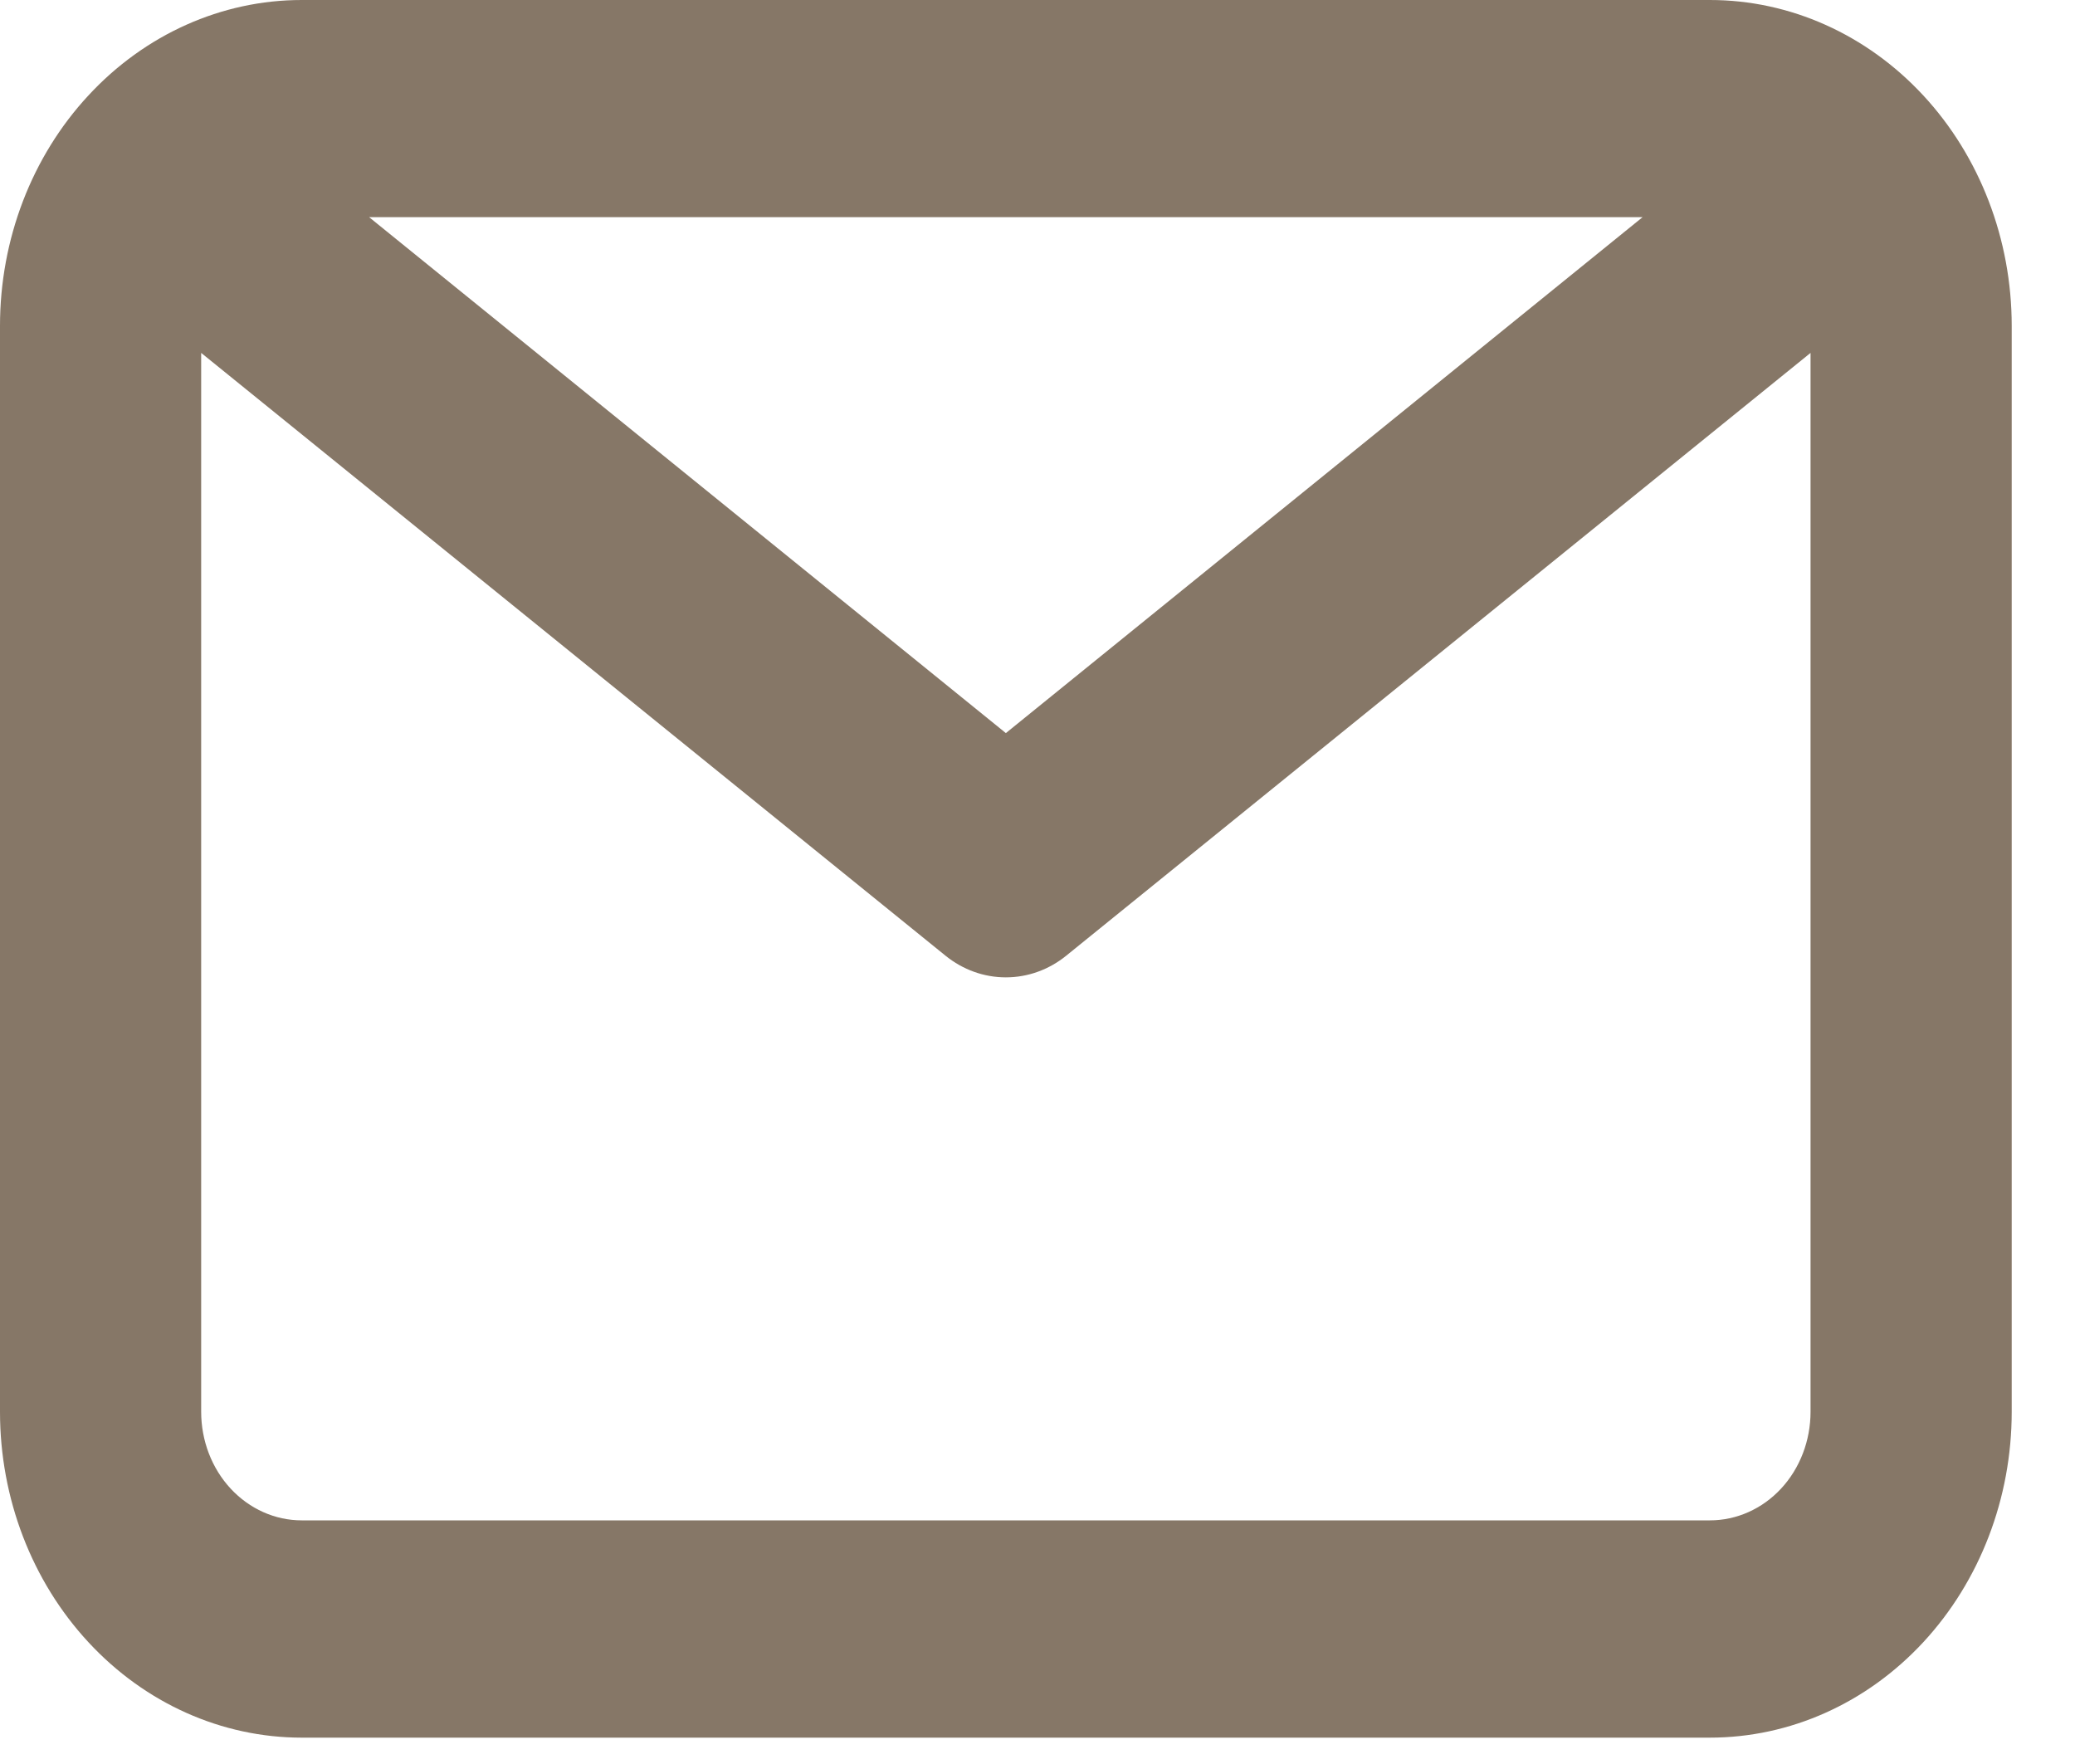
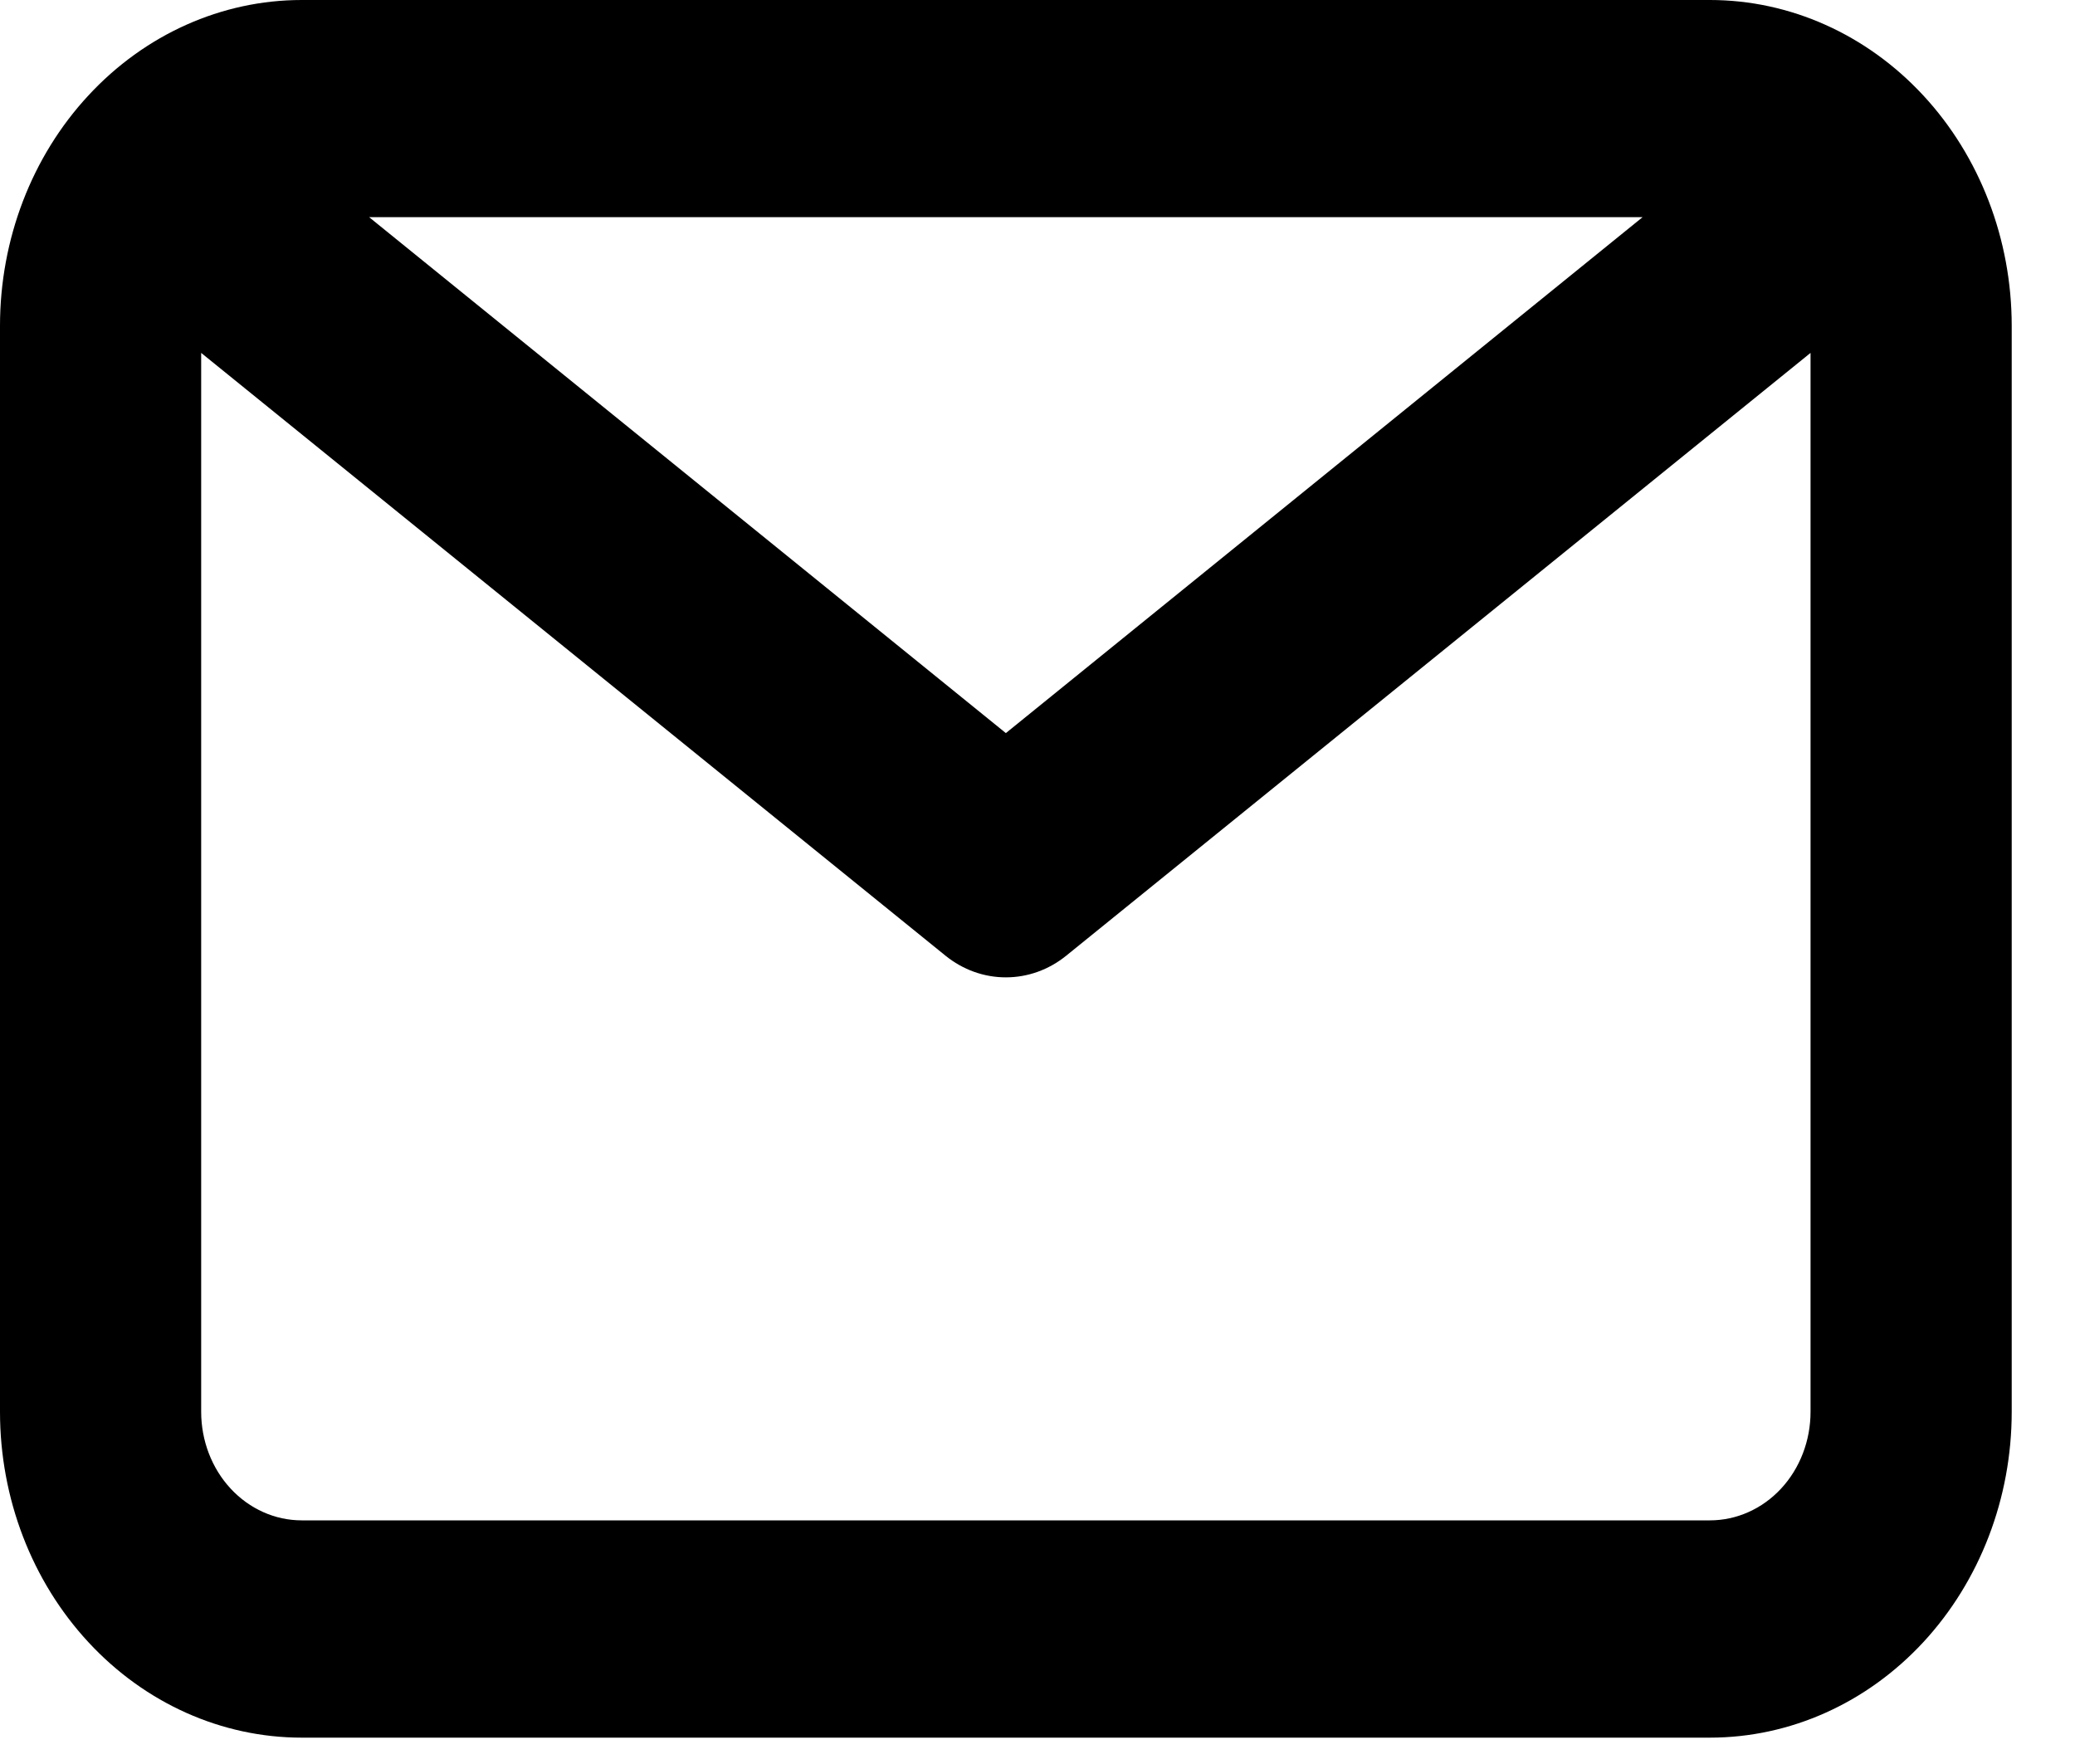
<svg xmlns="http://www.w3.org/2000/svg" width="20" height="17" viewBox="0 0 20 17" fill="none">
-   <path d="M16.481 0H2.908C2.137 0 1.397 0.331 0.852 0.92C0.306 1.508 0 2.307 0 3.14V13.606C0 14.439 0.306 15.237 0.852 15.826C1.397 16.415 2.137 16.746 2.908 16.746H16.481C17.253 16.746 17.992 16.415 18.538 15.826C19.083 15.237 19.39 14.439 19.39 13.606V3.14C19.39 2.307 19.083 1.508 18.538 0.92C17.992 0.331 17.253 0 16.481 0ZM15.832 2.093L9.695 7.065L3.558 2.093H15.832ZM16.481 14.652H2.908C2.651 14.652 2.405 14.542 2.223 14.346C2.041 14.15 1.939 13.883 1.939 13.606V3.401L9.113 9.21C9.281 9.346 9.485 9.419 9.695 9.419C9.905 9.419 10.109 9.346 10.277 9.21L17.451 3.401V13.606C17.451 13.883 17.349 14.15 17.167 14.346C16.985 14.542 16.738 14.652 16.481 14.652Z" fill="#3C240A" fill-opacity="0.62" />
+   <path fill="black" d="M16.481 0H2.908C2.137 0 1.397 0.331 0.852 0.92C0.306 1.508 0 2.307 0 3.14V13.606C0 14.439 0.306 15.237 0.852 15.826C1.397 16.415 2.137 16.746 2.908 16.746H16.481C17.253 16.746 17.992 16.415 18.538 15.826C19.083 15.237 19.39 14.439 19.39 13.606V3.14C19.39 2.307 19.083 1.508 18.538 0.92C17.992 0.331 17.253 0 16.481 0ZM15.832 2.093L9.695 7.065L3.558 2.093H15.832ZM16.481 14.652H2.908C2.651 14.652 2.405 14.542 2.223 14.346C2.041 14.15 1.939 13.883 1.939 13.606V3.401L9.113 9.21C9.281 9.346 9.485 9.419 9.695 9.419C9.905 9.419 10.109 9.346 10.277 9.21L17.451 3.401V13.606C17.451 13.883 17.349 14.15 17.167 14.346C16.985 14.542 16.738 14.652 16.481 14.652Z" />
</svg>
